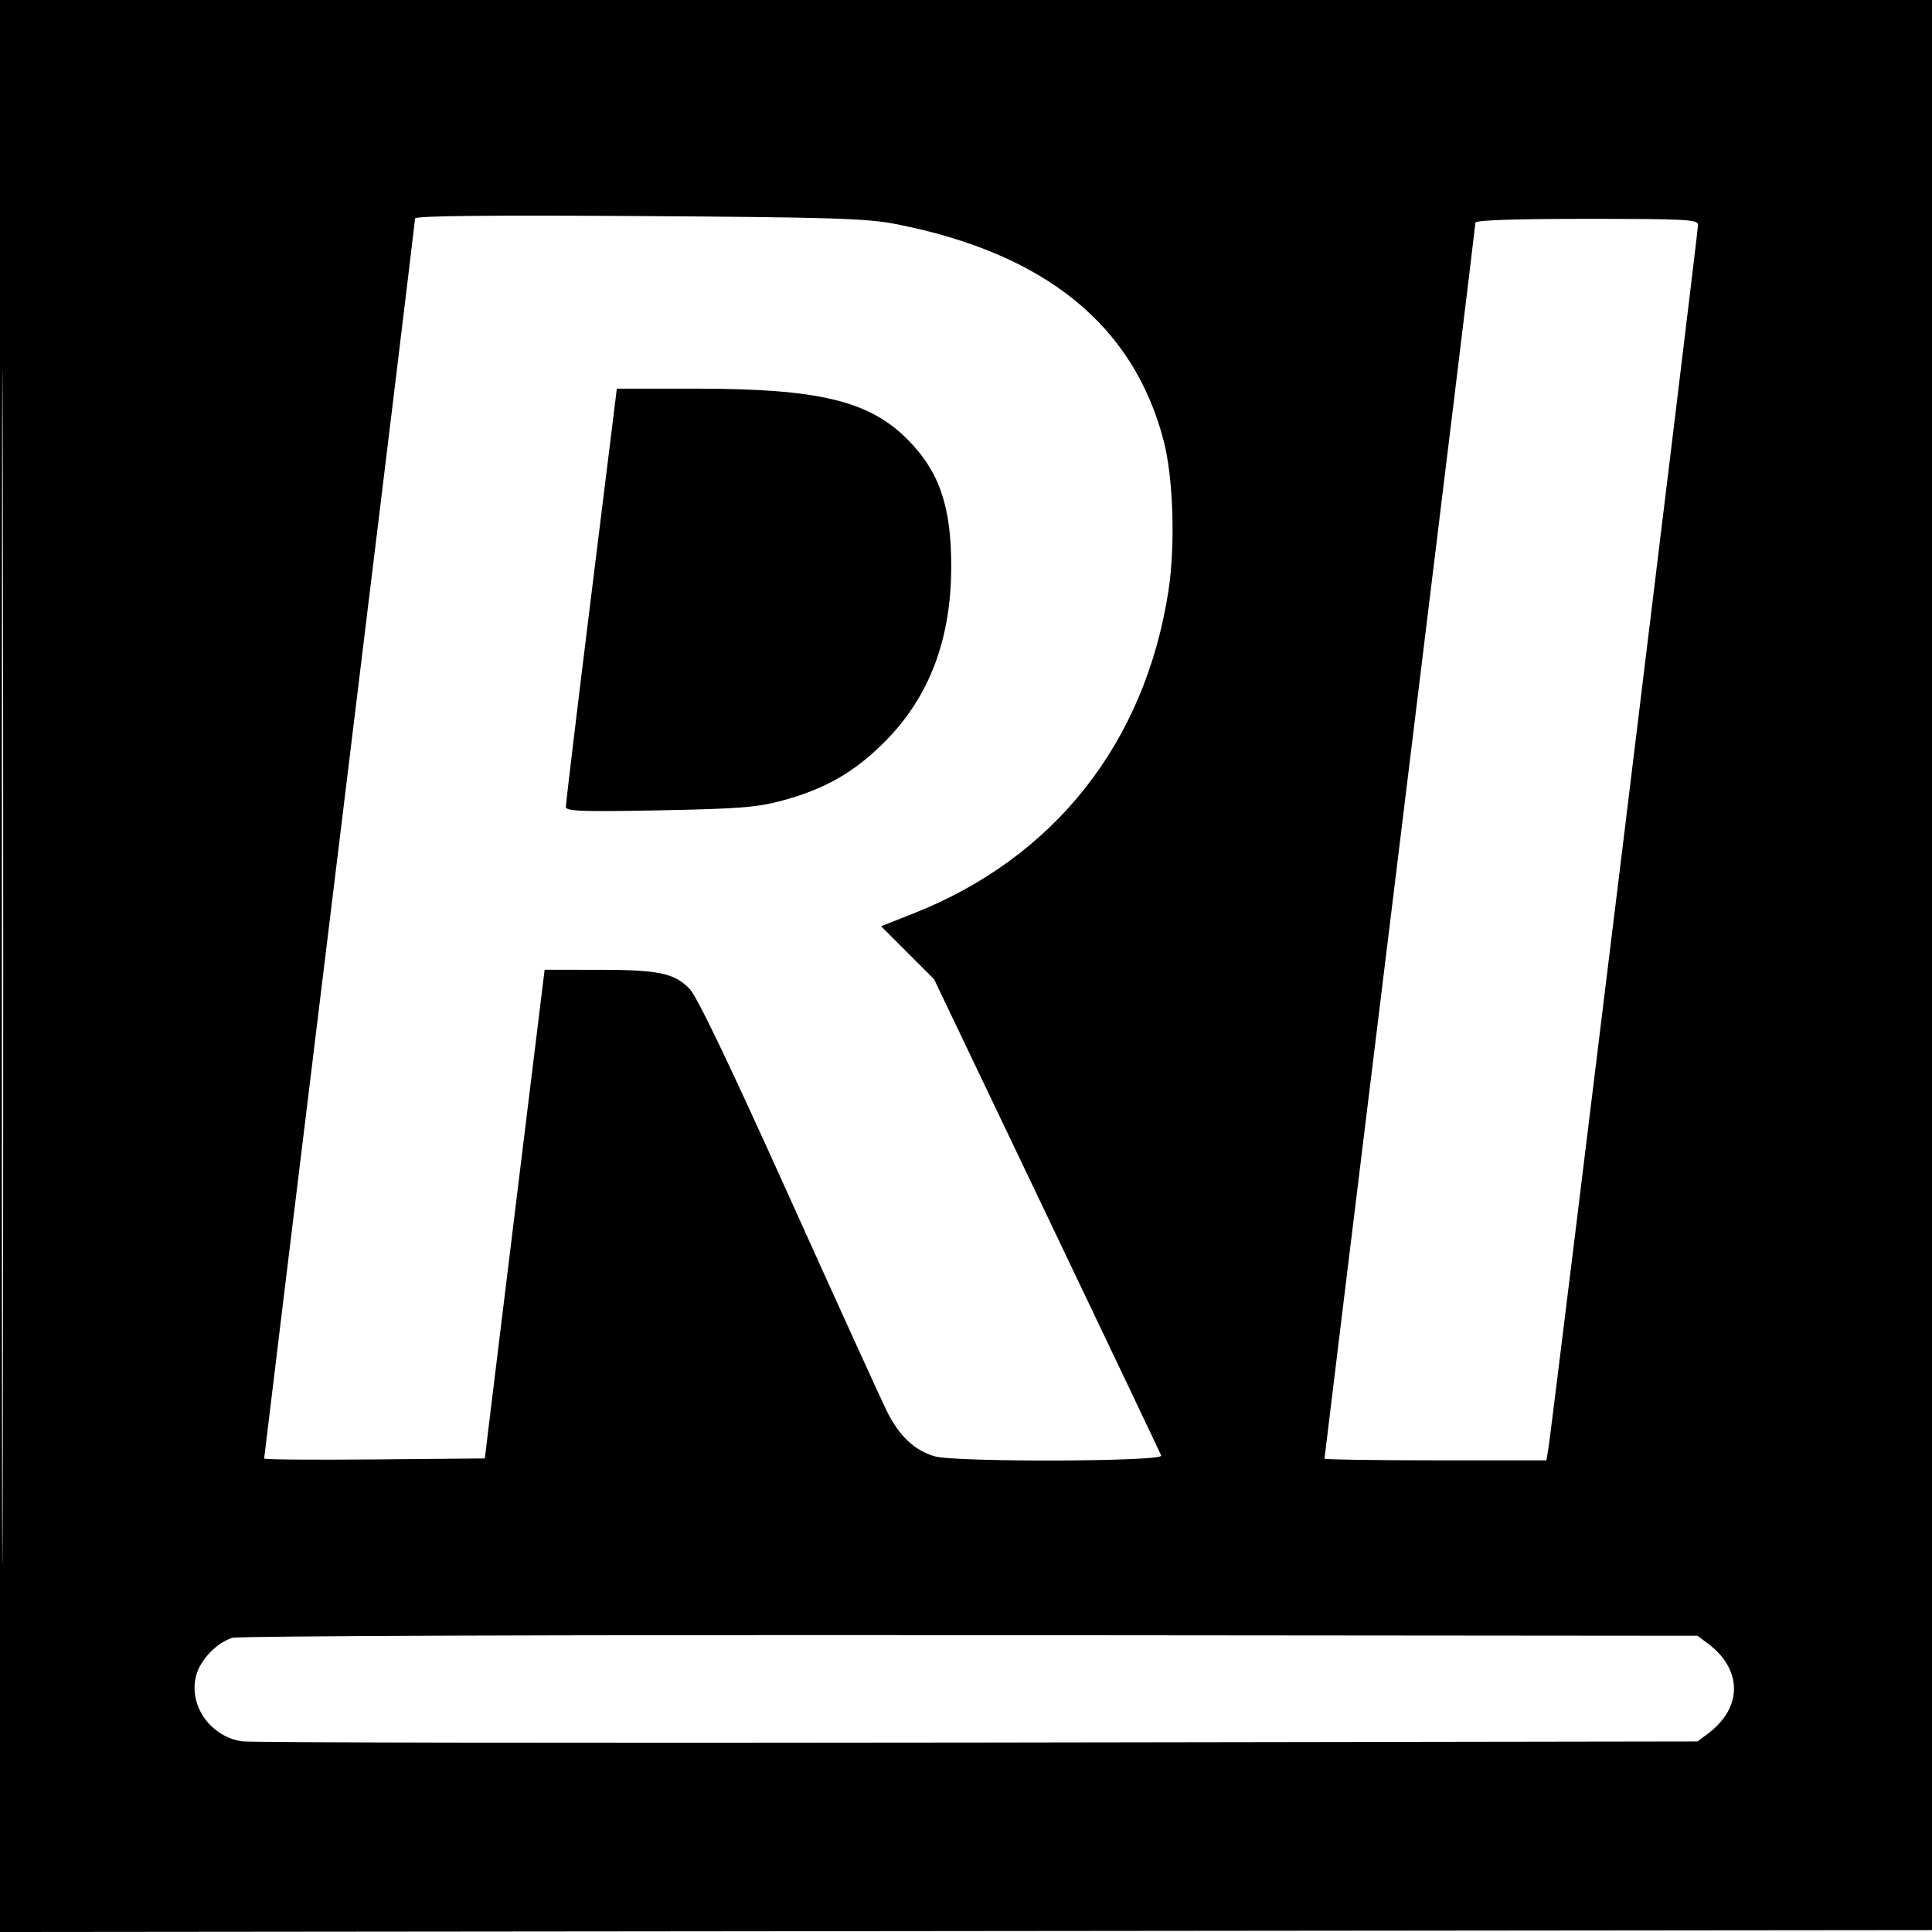
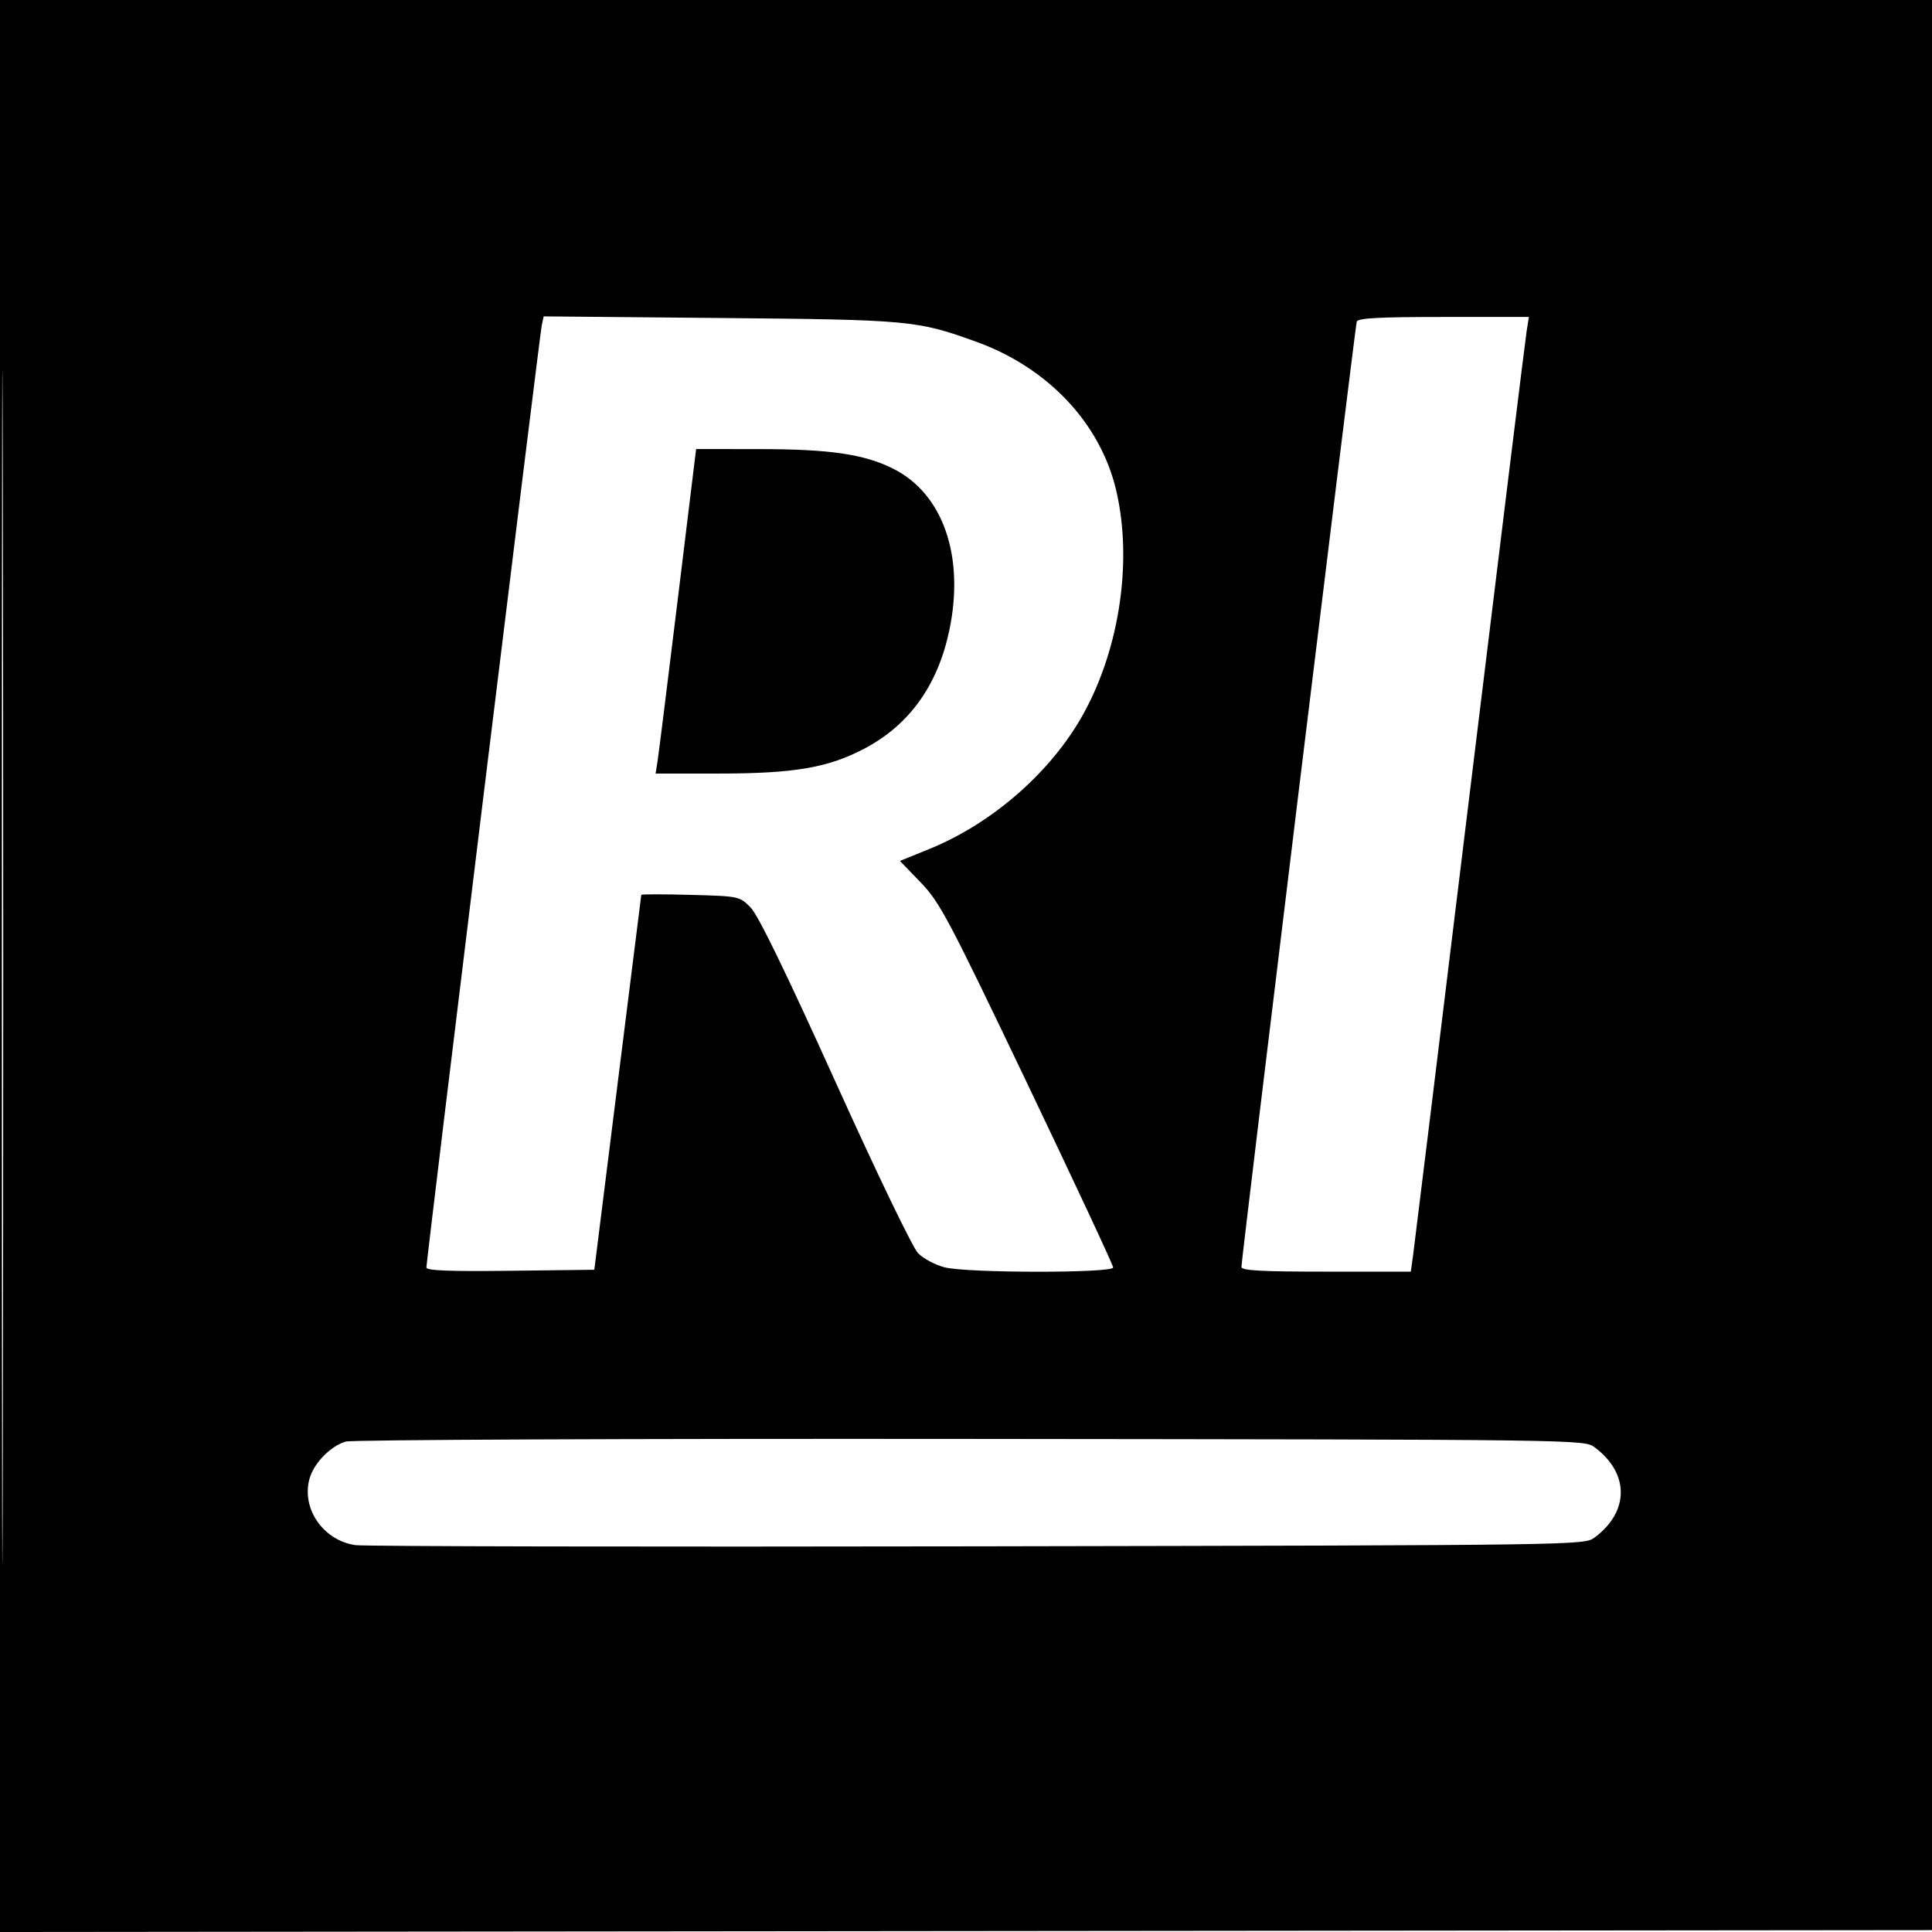
<svg xmlns="http://www.w3.org/2000/svg" width="512" height="512" viewBox="0 0 512 512" version="1.1">
-   <path d="M 0 256.002 L 0 512.004 256.250 511.752 L 512.500 511.500 512.752 255.750 L 513.004 0 256.502 0 L 0 0 0 256.002 M 0.492 256.500 C 0.492 397.300, 0.608 454.751, 0.750 384.170 C 0.892 313.588, 0.892 198.388, 0.750 128.170 C 0.608 57.951, 0.492 115.700, 0.492 256.500 M 110 57.895 C 110 58.458, 101 132.519, 90 222.475 C 79 312.431, 70 386.256, 70 386.531 C 70 386.805, 83.161 386.911, 99.246 386.765 L 128.492 386.500 129.144 381 C 129.503 377.975, 133.066 348.837, 137.063 316.250 L 144.330 257 158.415 257.006 C 174.573 257.012, 178.642 257.854, 182.733 262.038 C 184.706 264.056, 193.293 281.959, 208.985 316.769 C 221.811 345.221, 233.563 371.027, 235.100 374.117 C 238.324 380.598, 242.489 384.486, 247.781 385.956 C 253.494 387.543, 308.351 387.354, 307.731 385.750 C 307.466 385.063, 293.813 356.375, 277.392 322 L 247.535 259.500 240.518 252.482 L 233.500 245.463 242 242.108 C 279.388 227.351, 303.463 196.890, 309.661 156.500 C 311.494 144.552, 310.940 126.739, 308.431 117 C 300.495 86.185, 276.997 67.129, 237.374 59.374 C 229.718 57.876, 220.367 57.585, 169.250 57.254 C 129.256 56.996, 110 57.204, 110 57.895 M 391 59.013 C 391 59.569, 382 133.397, 371 223.075 C 360 312.752, 351 386.322, 351 386.562 C 351 386.803, 364.235 387, 380.412 387 L 409.824 387 410.426 383.250 C 411.363 377.415, 450 61.444, 450 59.619 C 450 58.163, 447.023 58, 420.500 58 C 401.256 58, 391 58.352, 391 59.013 M 156.692 157.750 C 152.965 187.863, 149.934 213.113, 149.958 213.862 C 149.993 214.986, 154.314 215.141, 174.750 214.748 C 195.806 214.344, 200.666 213.958, 207.314 212.161 C 218.694 209.085, 226.464 204.621, 234.503 196.540 C 246.218 184.762, 252.005 169.611, 252.082 150.509 C 252.147 134.235, 248.954 124.901, 240.390 116.337 C 230.251 106.198, 216.874 103, 184.604 103 L 163.469 103 156.692 157.750 M 61.604 434.033 C 57.529 435.260, 53.160 439.759, 52.014 443.912 C 49.830 451.820, 55.693 460.264, 64.208 461.475 C 66.569 461.811, 154.305 461.954, 259.177 461.793 L 449.854 461.500 452.615 459.438 C 461.824 452.562, 461.824 442.438, 452.615 435.562 L 449.854 433.500 257.177 433.331 C 149.948 433.237, 63.216 433.548, 61.604 434.033" stroke="none" fill="black" fill-rule="evenodd" />
+   <path d="M 0 256.002 L 0 512.004 256.250 511.752 L 512.500 511.500 512.752 255.750 L 513.004 0 256.502 0 L 0 0 0 256.002 M 0.492 256.500 C 0.492 397.300, 0.608 454.751, 0.750 384.170 C 0.892 313.588, 0.892 198.388, 0.750 128.170 C 0.608 57.951, 0.492 115.700, 0.492 256.500 M 143.574 86.173 C 143.036 88.662, 113 334.003, 113 335.906 C 113 336.723, 119.198 336.963, 135.250 336.769 L 157.500 336.500 163.697 287 C 167.105 259.775, 169.918 237.342, 169.947 237.150 C 169.976 236.957, 175.842 236.957, 182.982 237.150 C 195.886 237.498, 195.981 237.518, 198.924 240.500 C 200.914 242.517, 208.249 257.584, 221.318 286.500 C 232.377 310.972, 241.851 330.626, 243.304 332.113 C 244.707 333.550, 247.888 335.238, 250.371 335.863 C 256.458 337.396, 295 337.419, 295 335.890 C 295 335.279, 284.762 313.358, 272.250 287.176 C 251.290 243.318, 249.067 239.123, 244 233.865 L 238.500 228.157 246.320 224.976 C 262.357 218.452, 277.394 205.603, 286.055 191.025 C 296.451 173.524, 300.327 149.286, 295.812 130 C 291.649 112.218, 277.776 97.462, 258.754 90.583 C 243.052 84.904, 241.170 84.729, 190.789 84.270 L 144.077 83.845 143.574 86.173 M 359.545 85.250 C 359.117 86.616, 328.978 333.716, 328.992 335.750 C 328.998 336.713, 334.159 337, 351.439 337 L 373.877 337 374.472 332.750 C 374.800 330.413, 381.571 275.175, 389.519 210 C 397.468 144.825, 404.243 89.813, 404.574 87.750 L 405.176 84 382.557 84 C 365.337 84, 359.844 84.298, 359.545 85.250 M 179.625 158.750 C 176.956 180.613, 174.540 199.963, 174.255 201.750 L 173.738 205 190.281 205 C 210.447 205, 219.397 203.477, 229.054 198.402 C 240.922 192.166, 248.477 181.675, 251.553 167.163 C 255.719 147.508, 249.946 130.822, 236.689 124.201 C 229.009 120.366, 219.981 119.036, 201.489 119.017 L 184.477 119 179.625 158.750 M 91.604 382.032 C 87.528 383.261, 83.160 387.760, 82.014 391.912 C 79.830 399.820, 85.692 408.263, 94.208 409.476 C 96.569 409.812, 170.805 409.955, 259.177 409.794 C 419.673 409.500, 419.857 409.498, 422.615 407.438 C 431.824 400.562, 431.824 390.438, 422.615 383.562 C 419.855 381.501, 419.788 381.500, 257.177 381.330 C 166.868 381.235, 93.212 381.548, 91.604 382.032" stroke="none" fill="black" fill-rule="evenodd" />
</svg>
